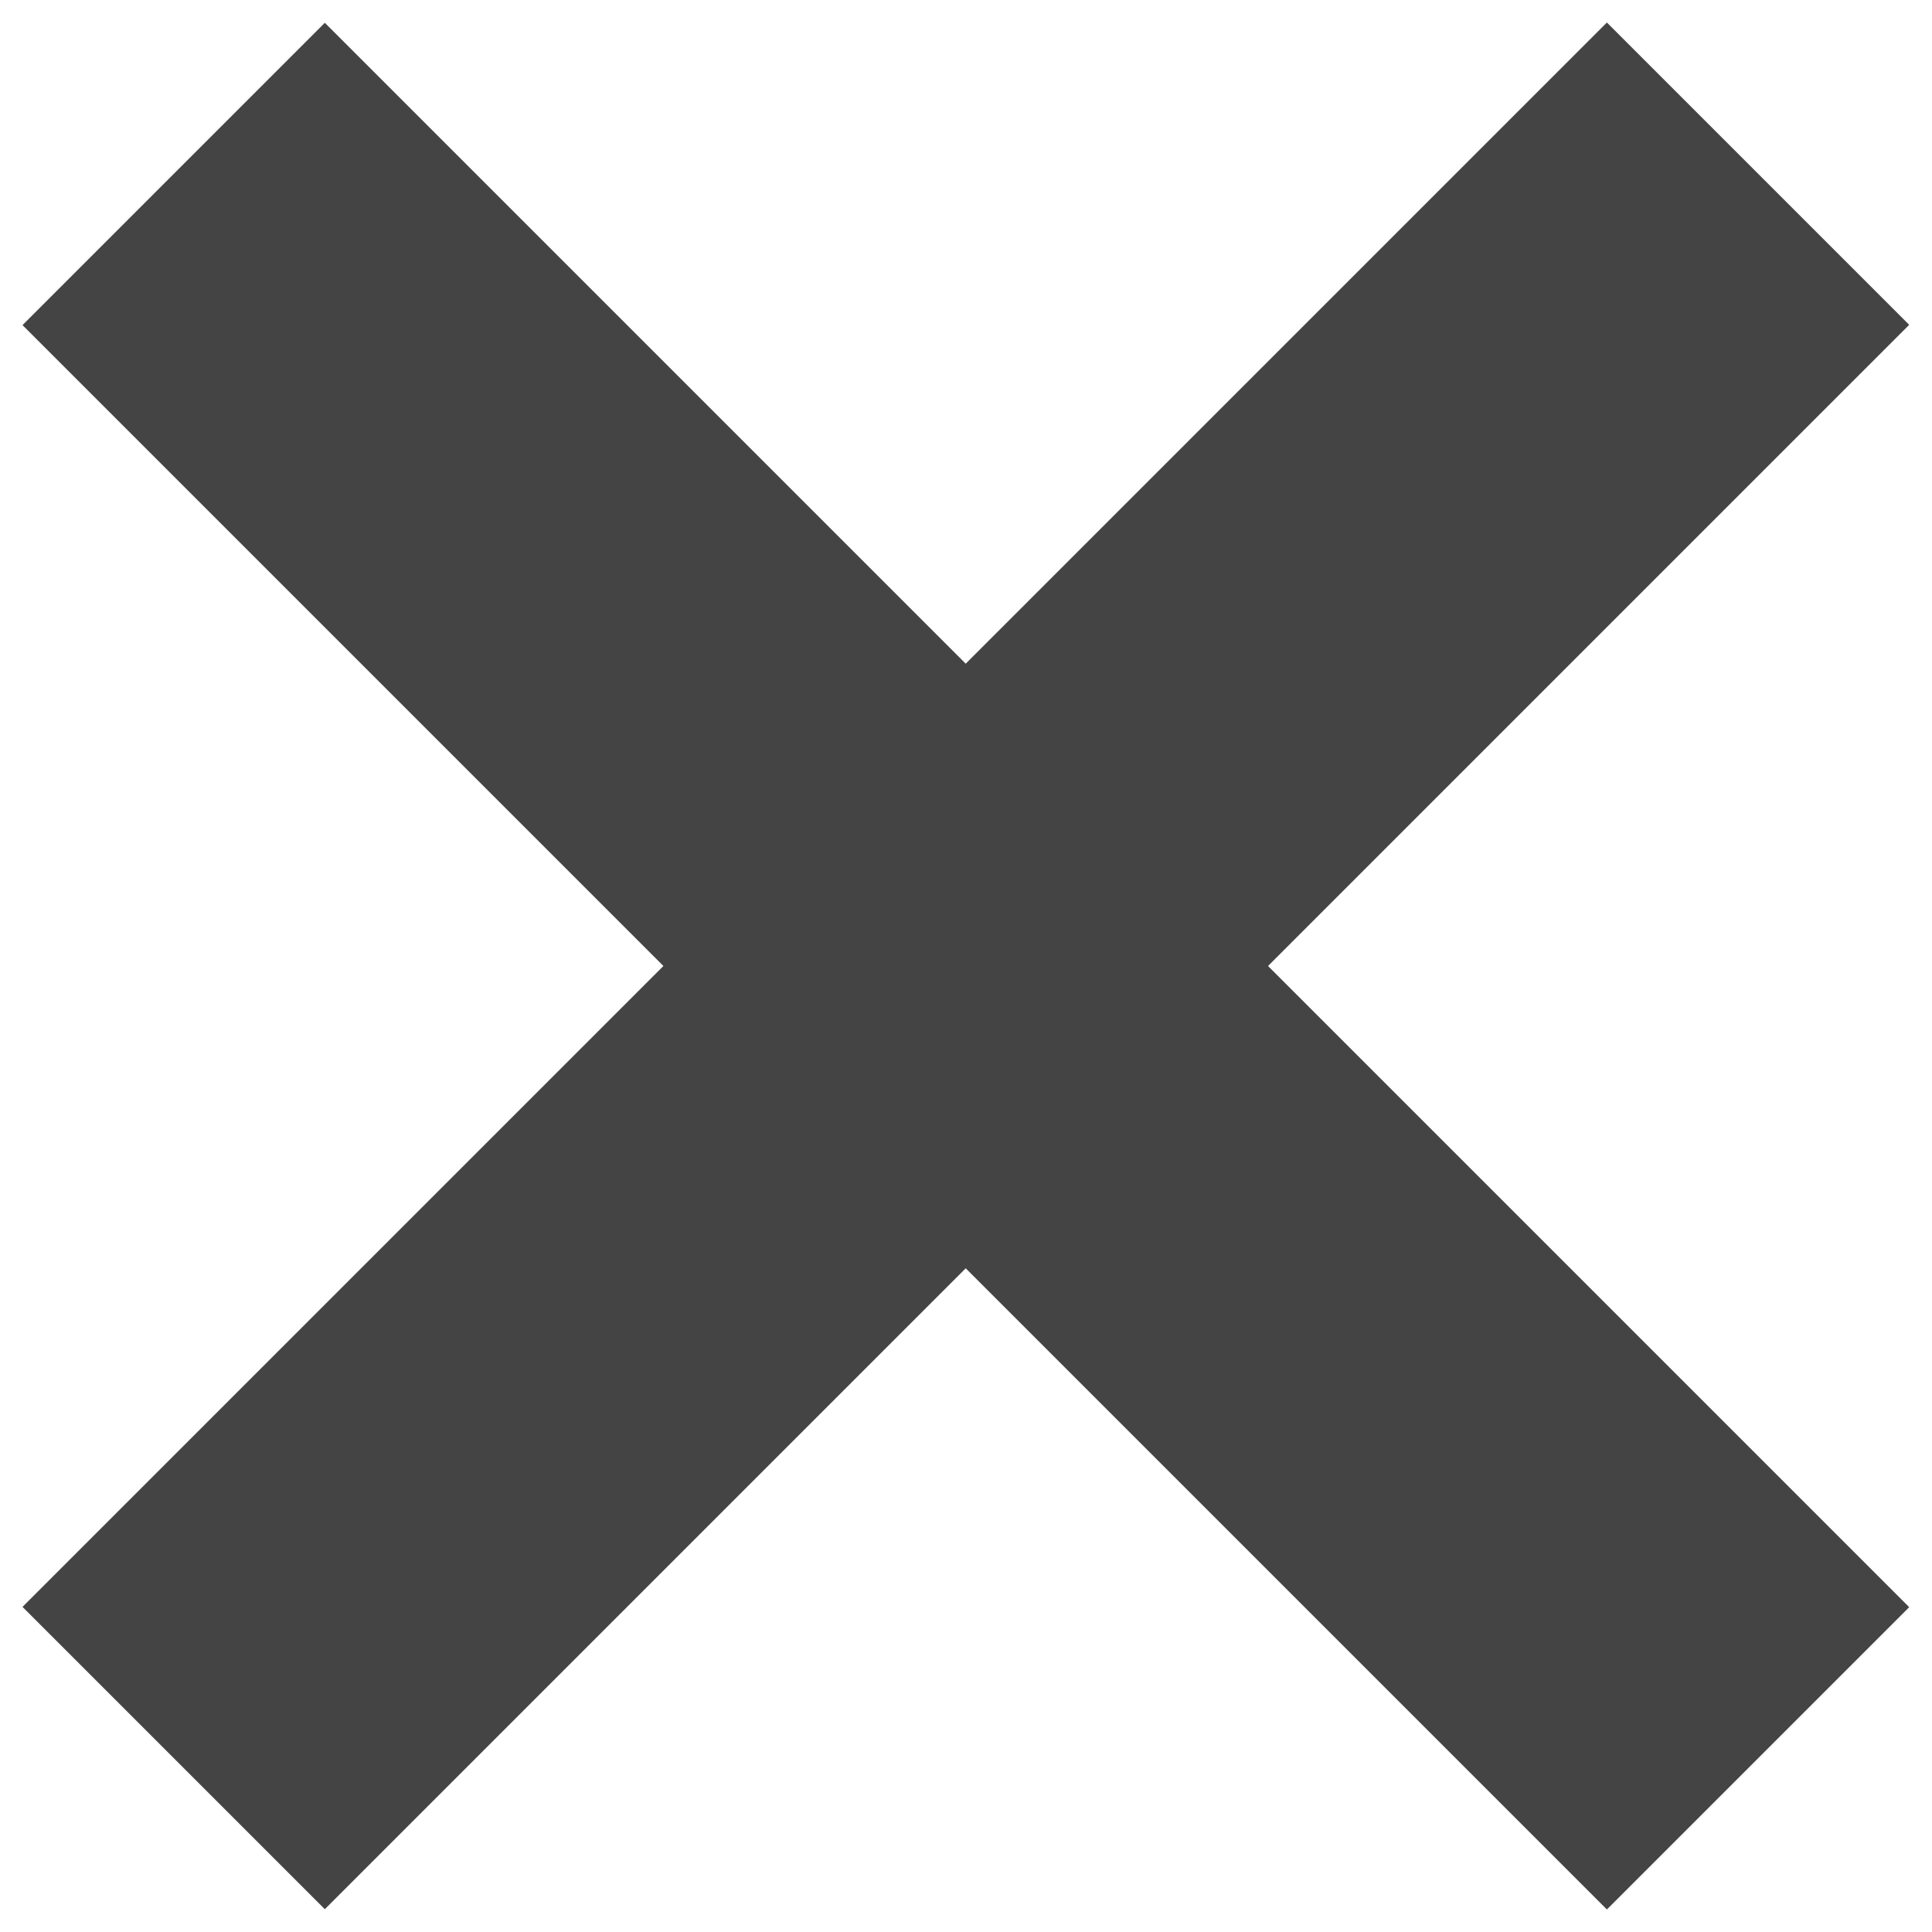
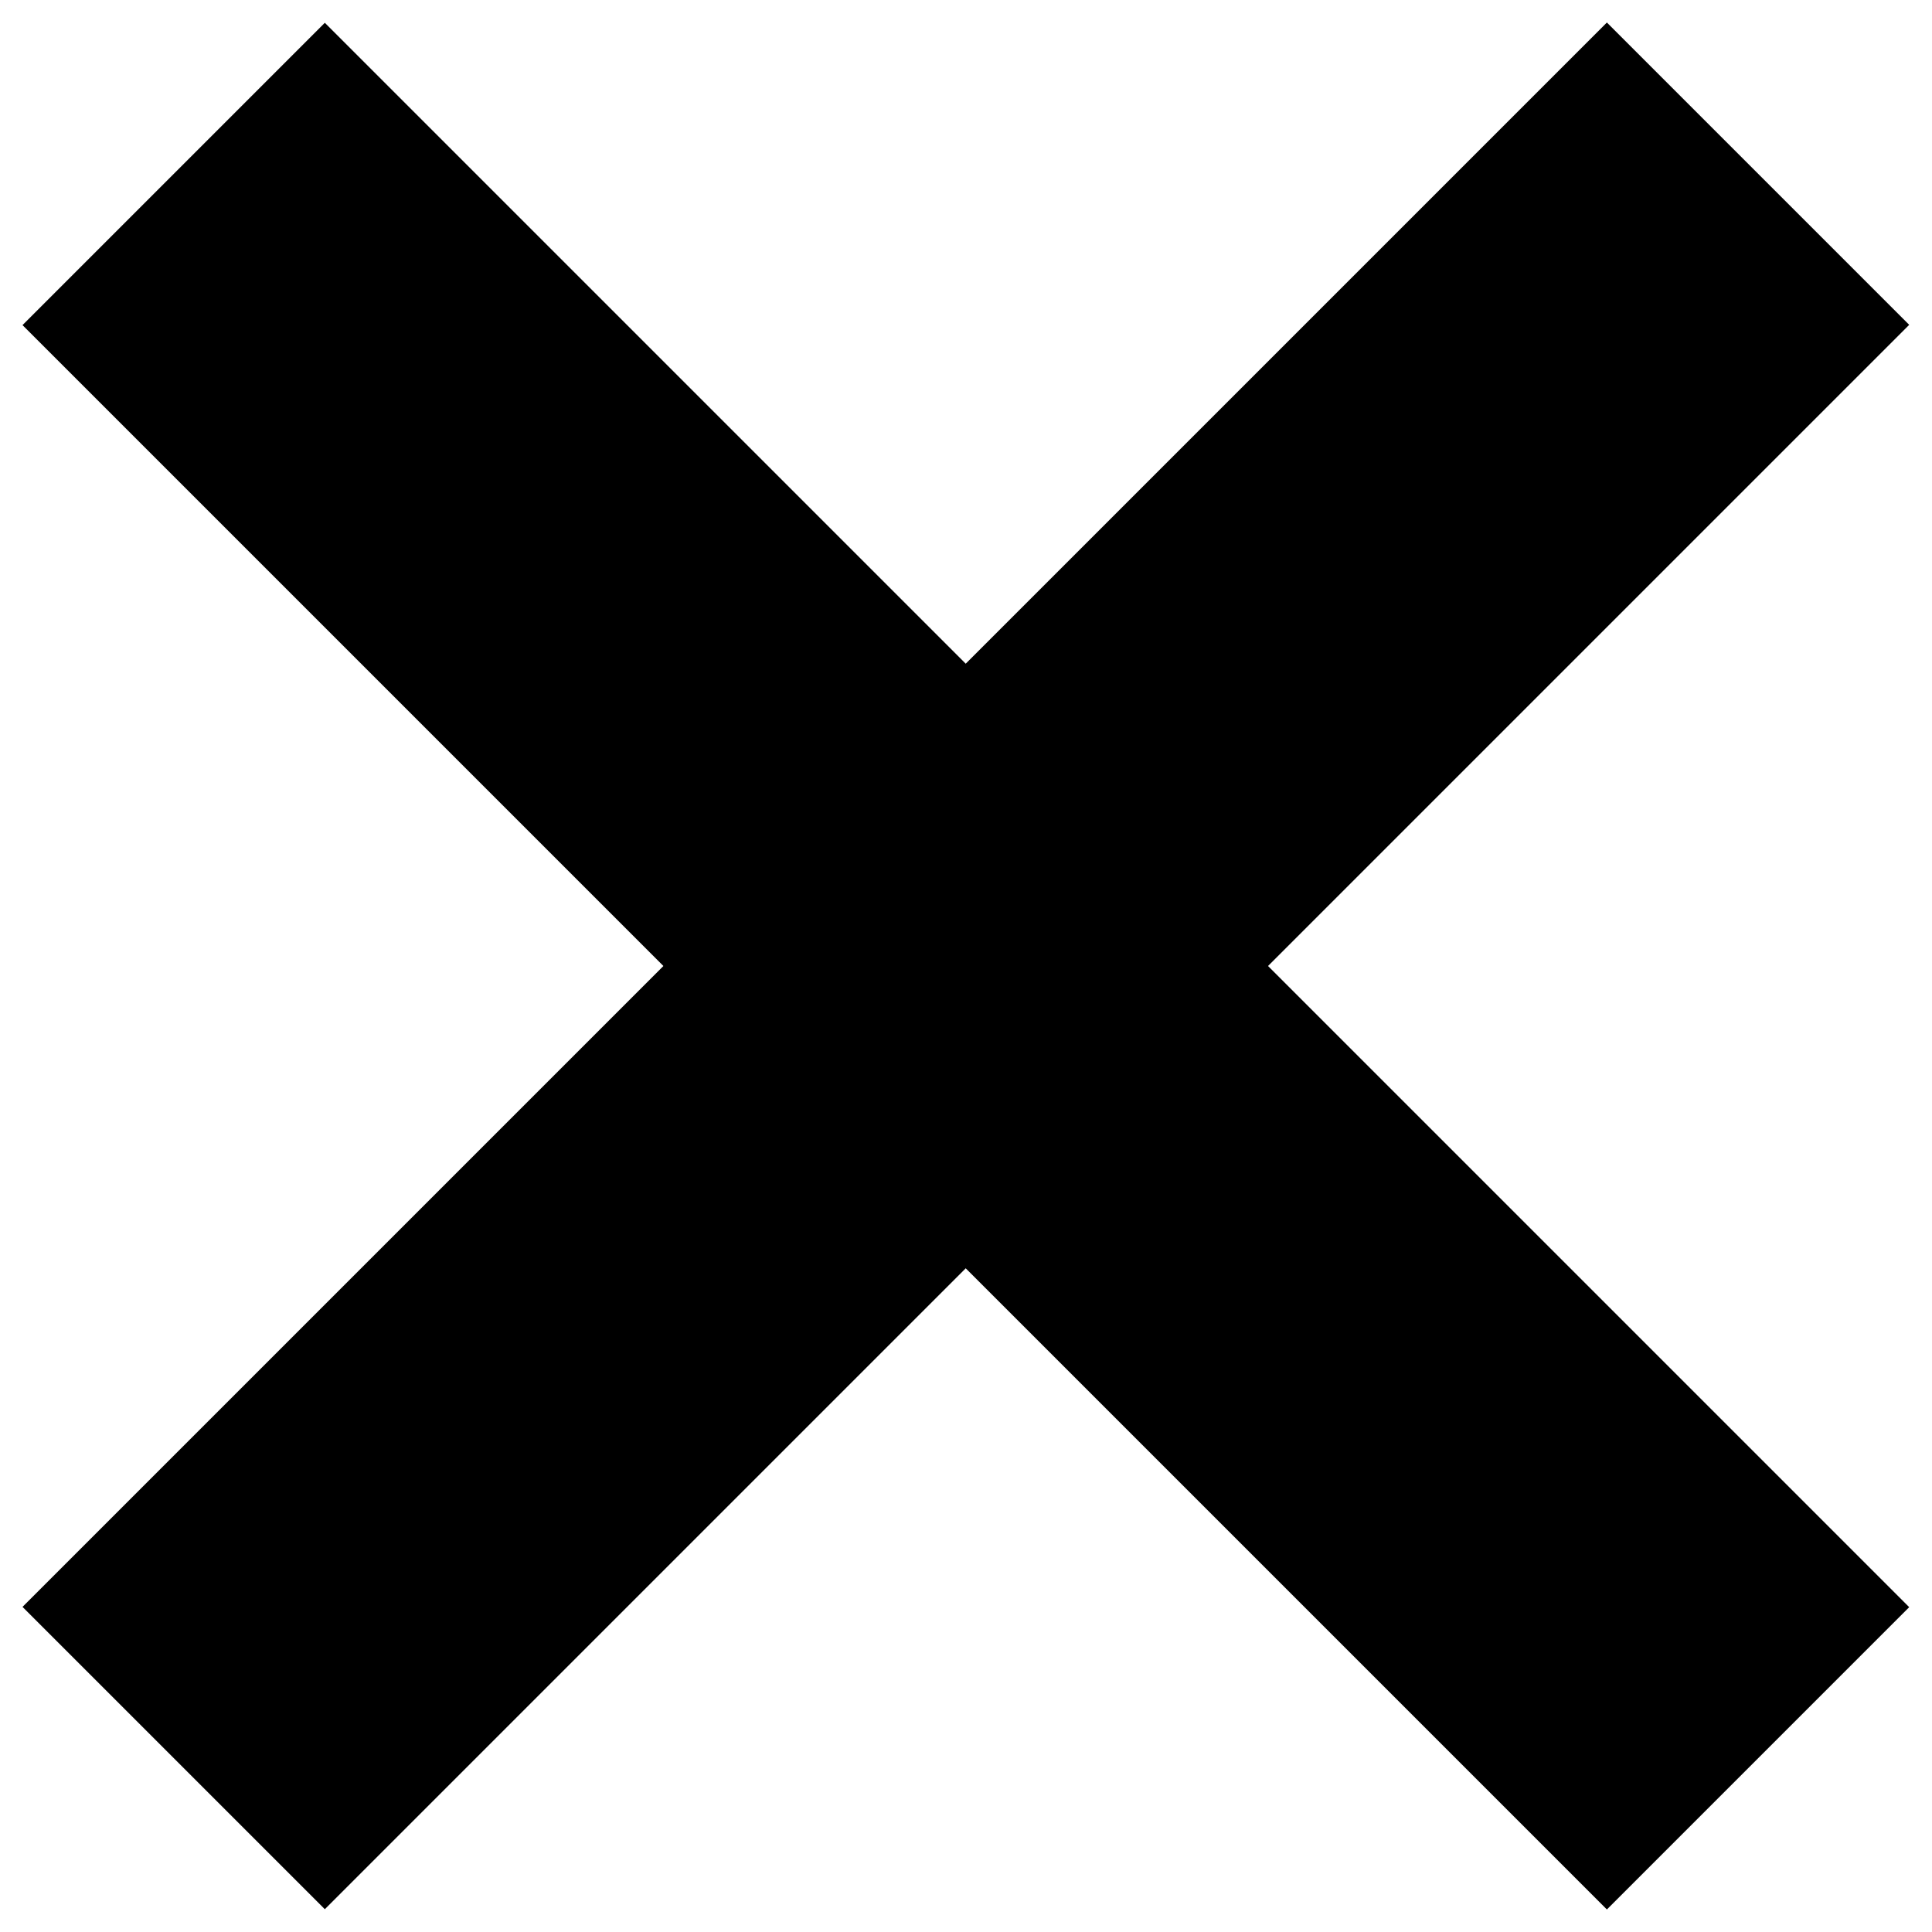
<svg xmlns="http://www.w3.org/2000/svg" version="1.1" id="Layer_1" x="0px" y="0px" viewBox="0 0 512 512" style="enable-background:new 0 0 512 512;" xml:space="preserve">
-   <style type="text/css">
- 	.st0{fill:#444444;}
- </style>
  <g>
    <rect x="199.3" y="-40.9" transform="matrix(0.7071 -0.7071 0.7071 0.7071 -106.0387 256)" class="st0" width="113.3" height="593.8" />
    <rect x="-40.9" y="199.3" transform="matrix(0.7071 -0.7071 0.7071 0.7071 -106.0387 256)" class="st0" width="593.8" height="113.3" />
  </g>
</svg>
